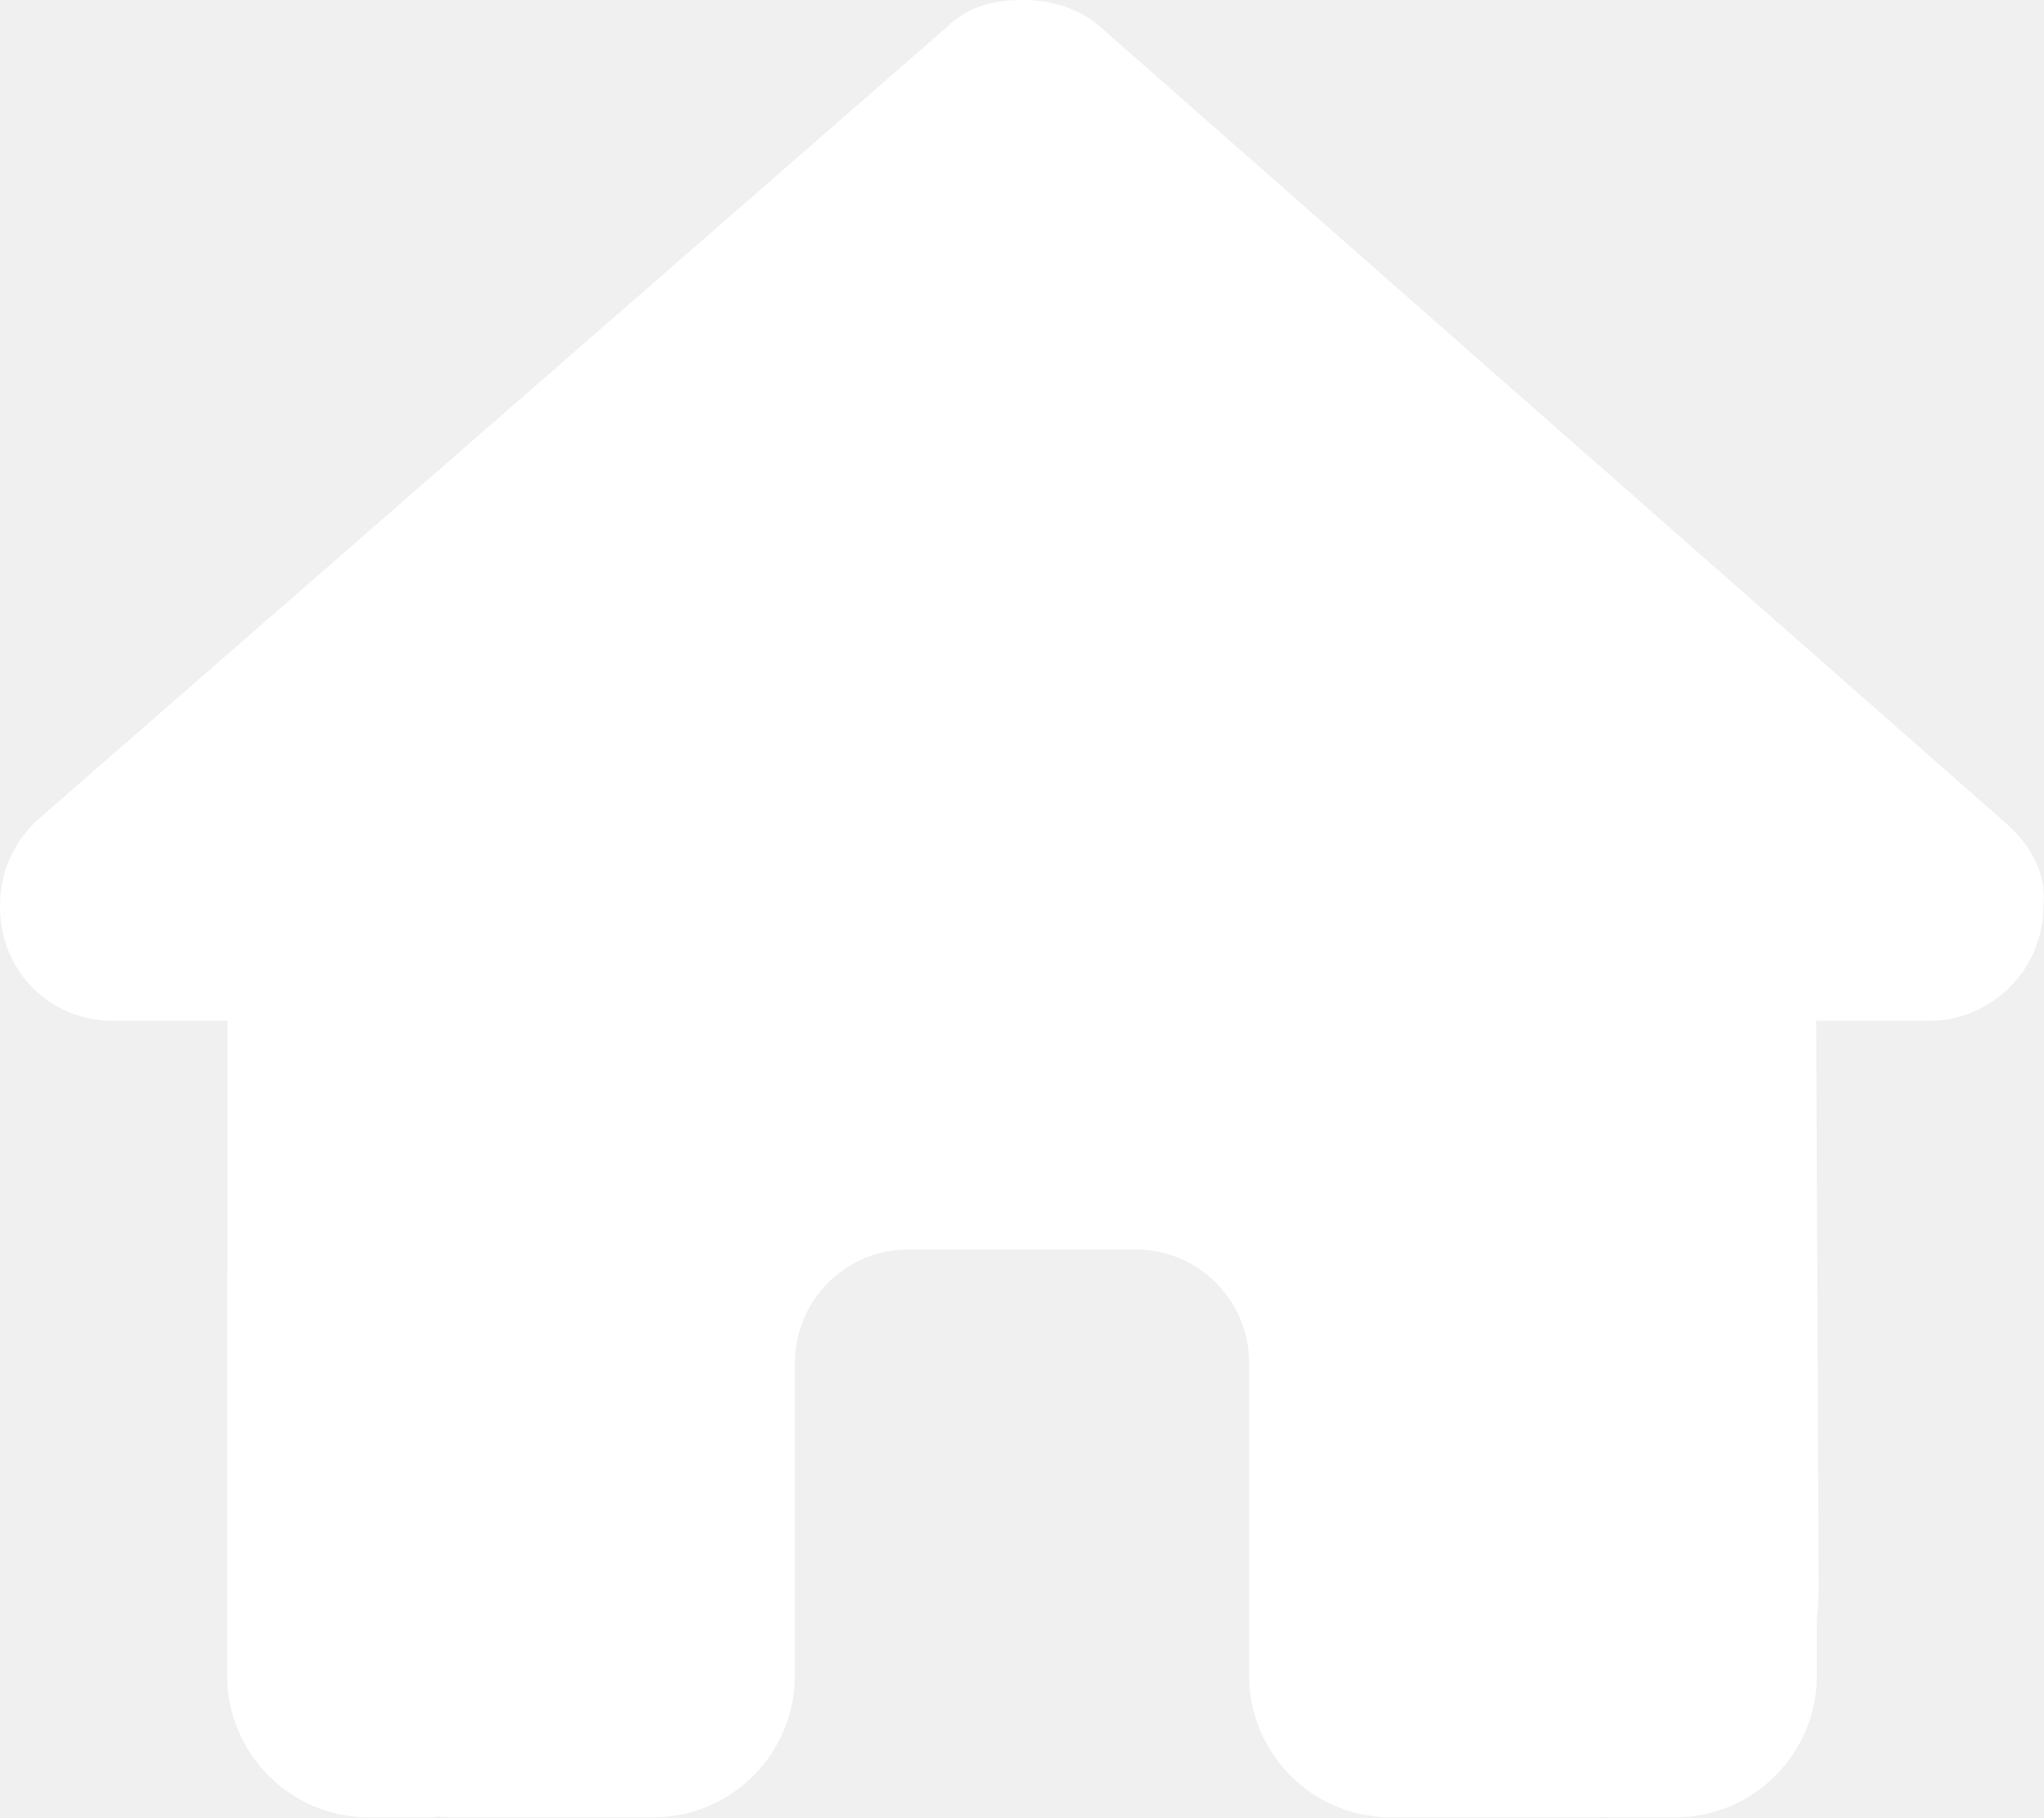
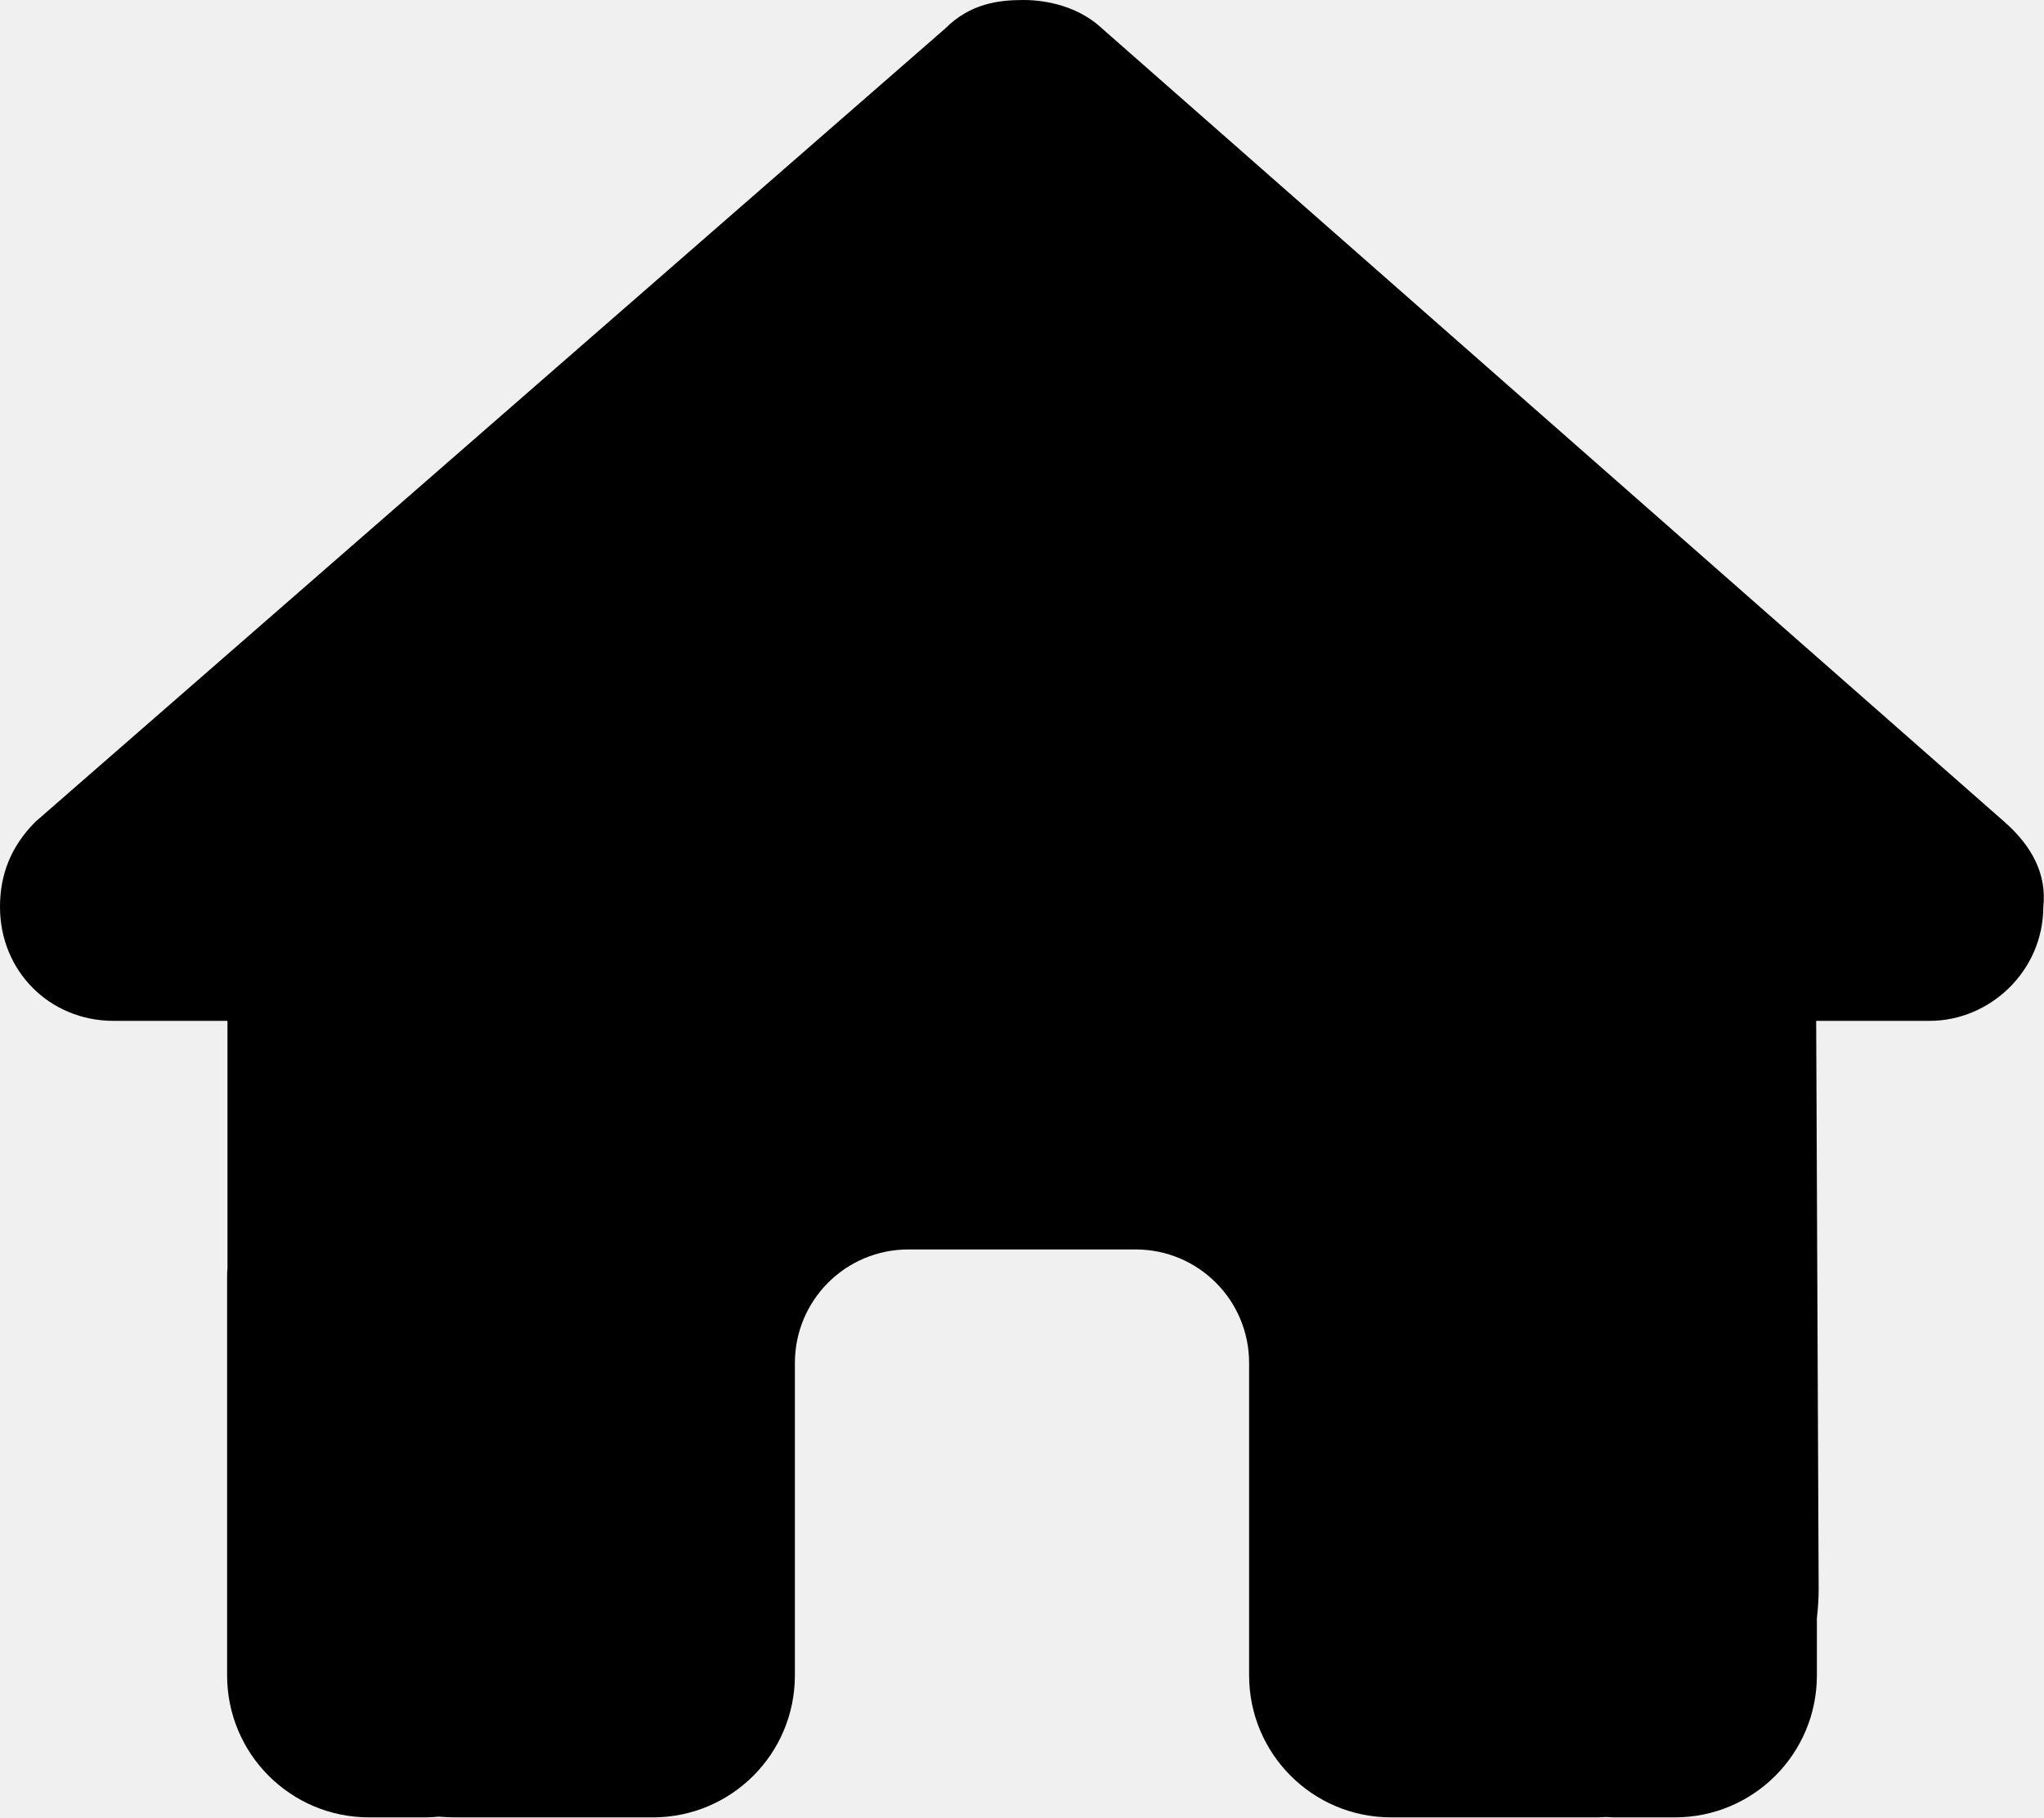
<svg xmlns="http://www.w3.org/2000/svg" height="1em" viewBox="0 0 576 512">
-   <style>svg{fill:#ffffff}</style>
+   <style>svg{fill:#000}</style>
  <path d="M575.8 255.5c0 18-15 32.1-32 32.1h-32l.7 160.2c0 2.7-.2 5.4-.5 8.1V472c0 22.1-17.9 40-40 40H456c-1.1 0-2.2 0-3.3-.1c-1.4 .1-2.8 .1-4.2 .1H416 392c-22.1 0-40-17.9-40-40V448 384c0-17.7-14.3-32-32-32H256c-17.7 0-32 14.3-32 32v64 24c0 22.1-17.9 40-40 40H160 128.1c-1.5 0-3-.1-4.5-.2c-1.2 .1-2.4 .2-3.6 .2H104c-22.1 0-40-17.9-40-40V360c0-.9 0-1.9 .1-2.8V287.6H32c-18 0-32-14-32-32.1c0-9 3-17 10-24L266.4 8c7-7 15-8 22-8s15 2 21 7L564.8 231.5c8 7 12 15 11 24z" />
</svg>
